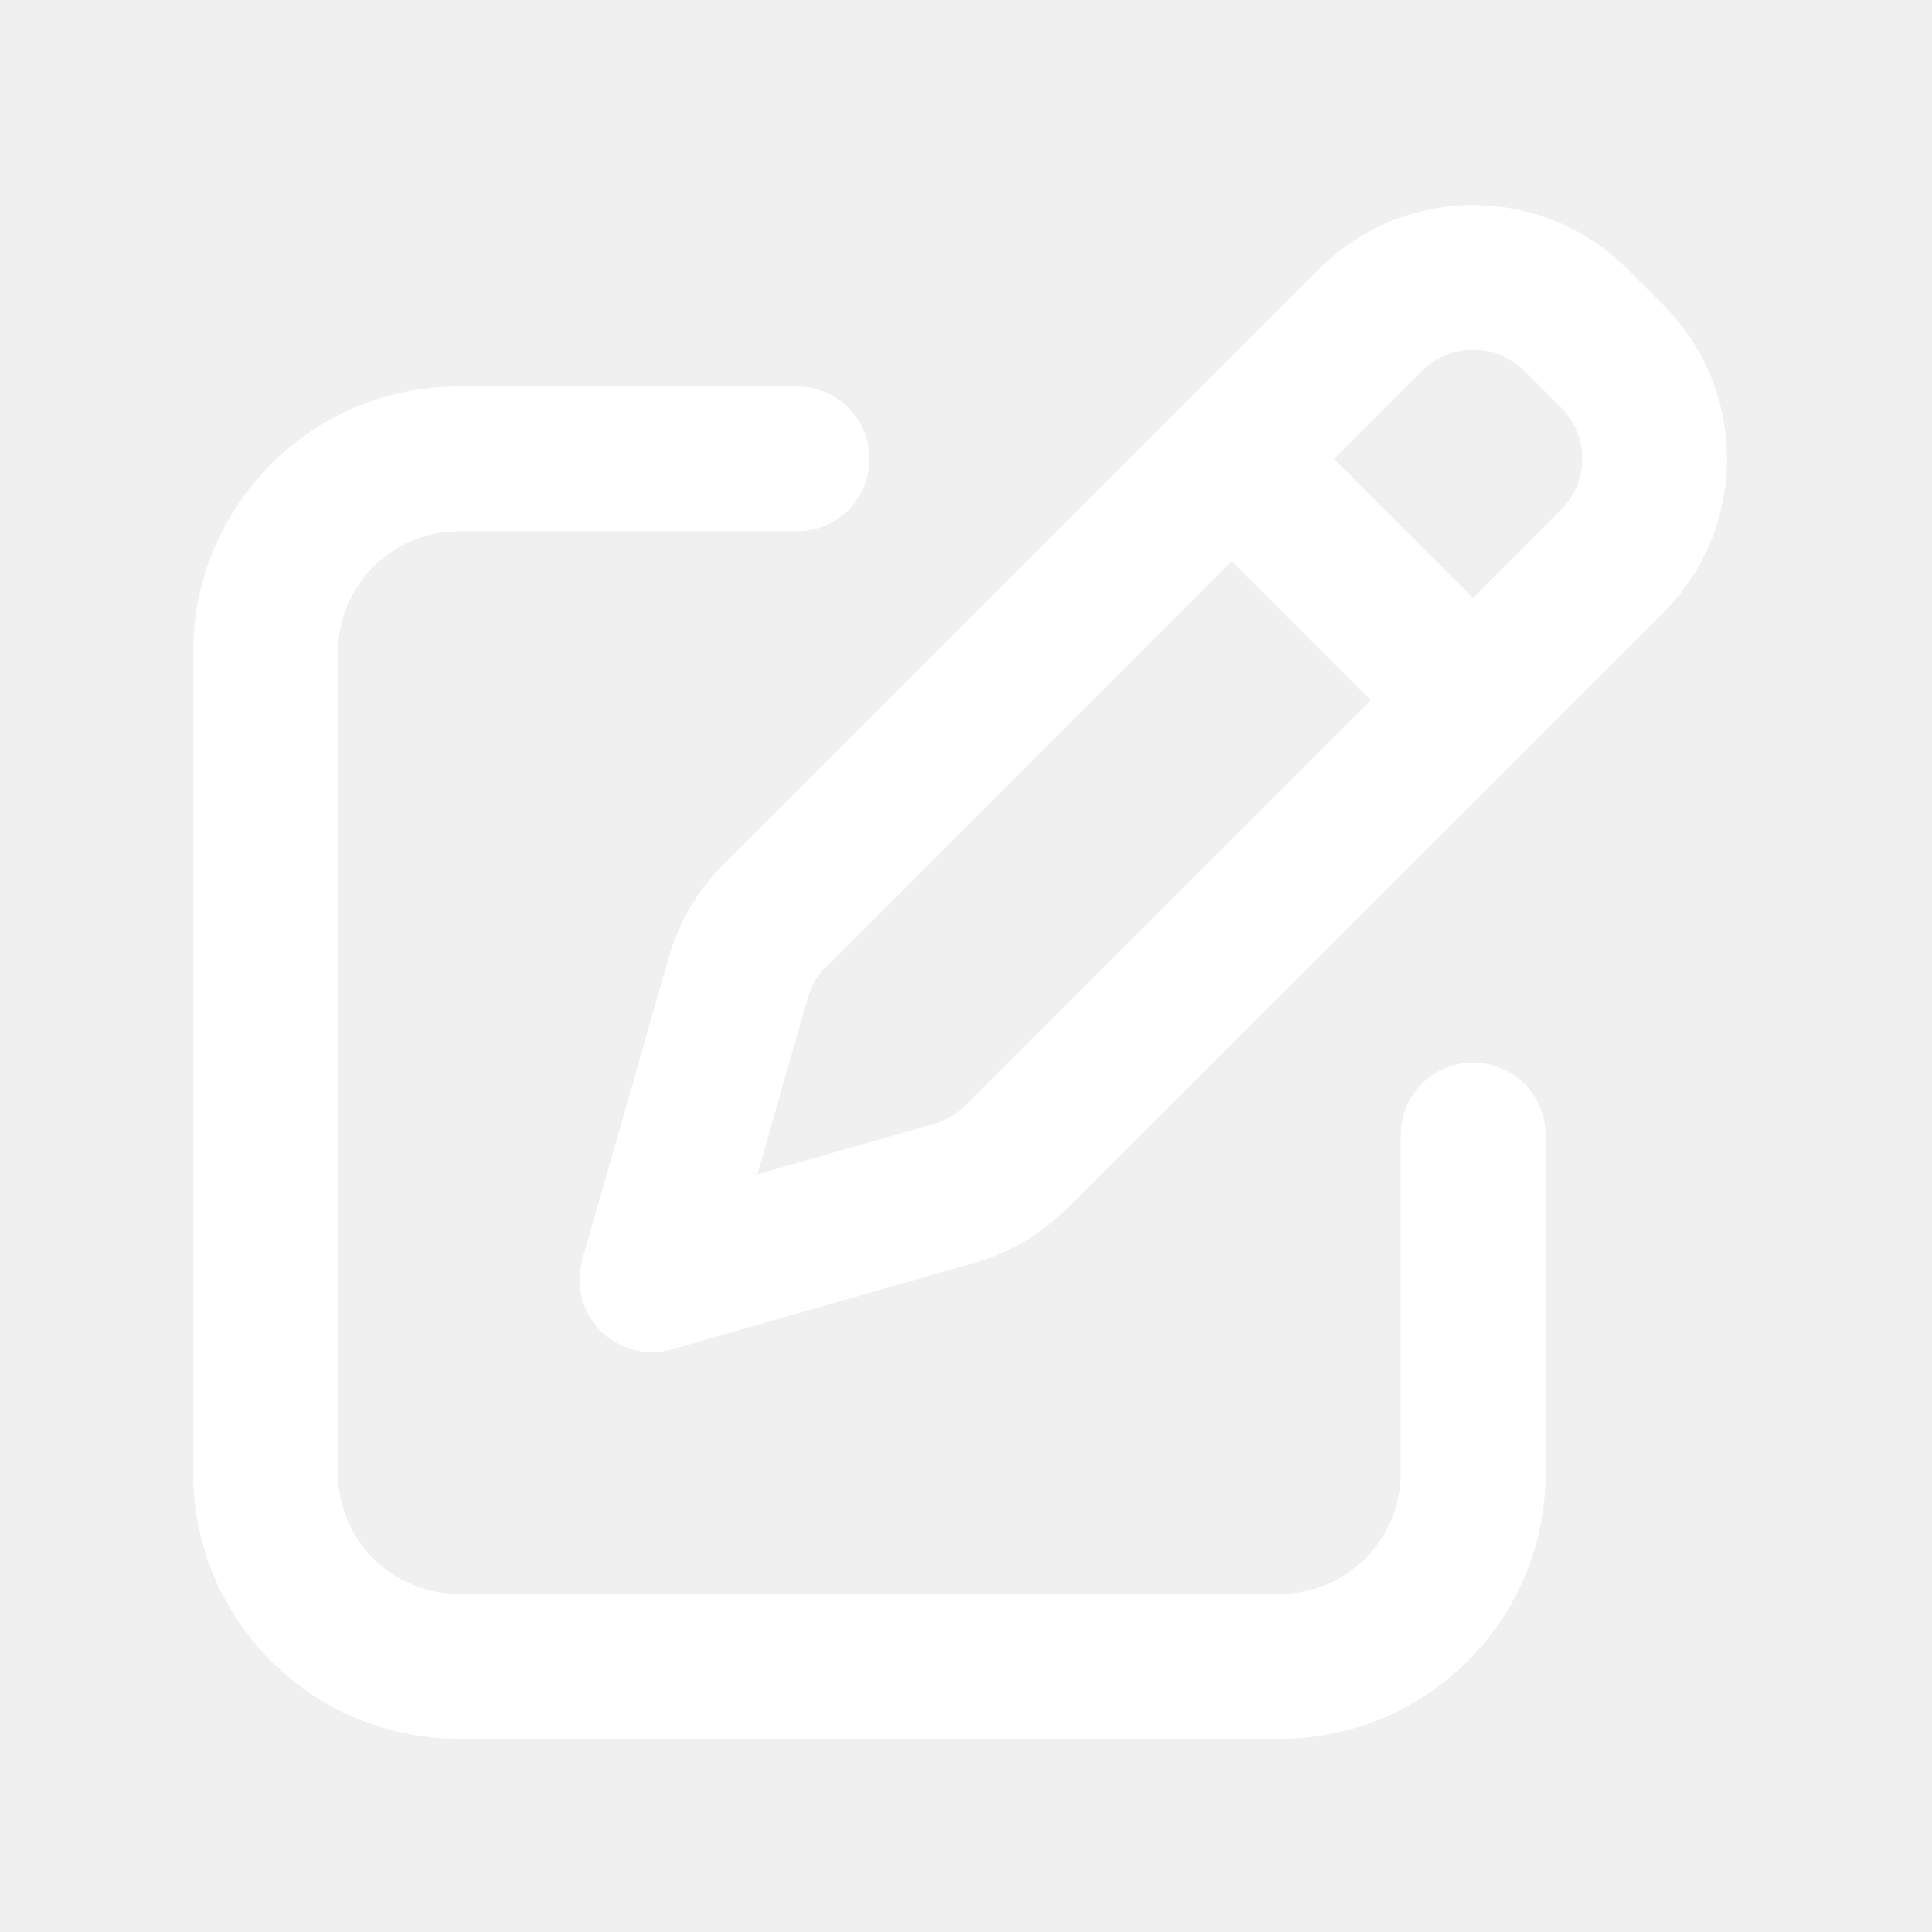
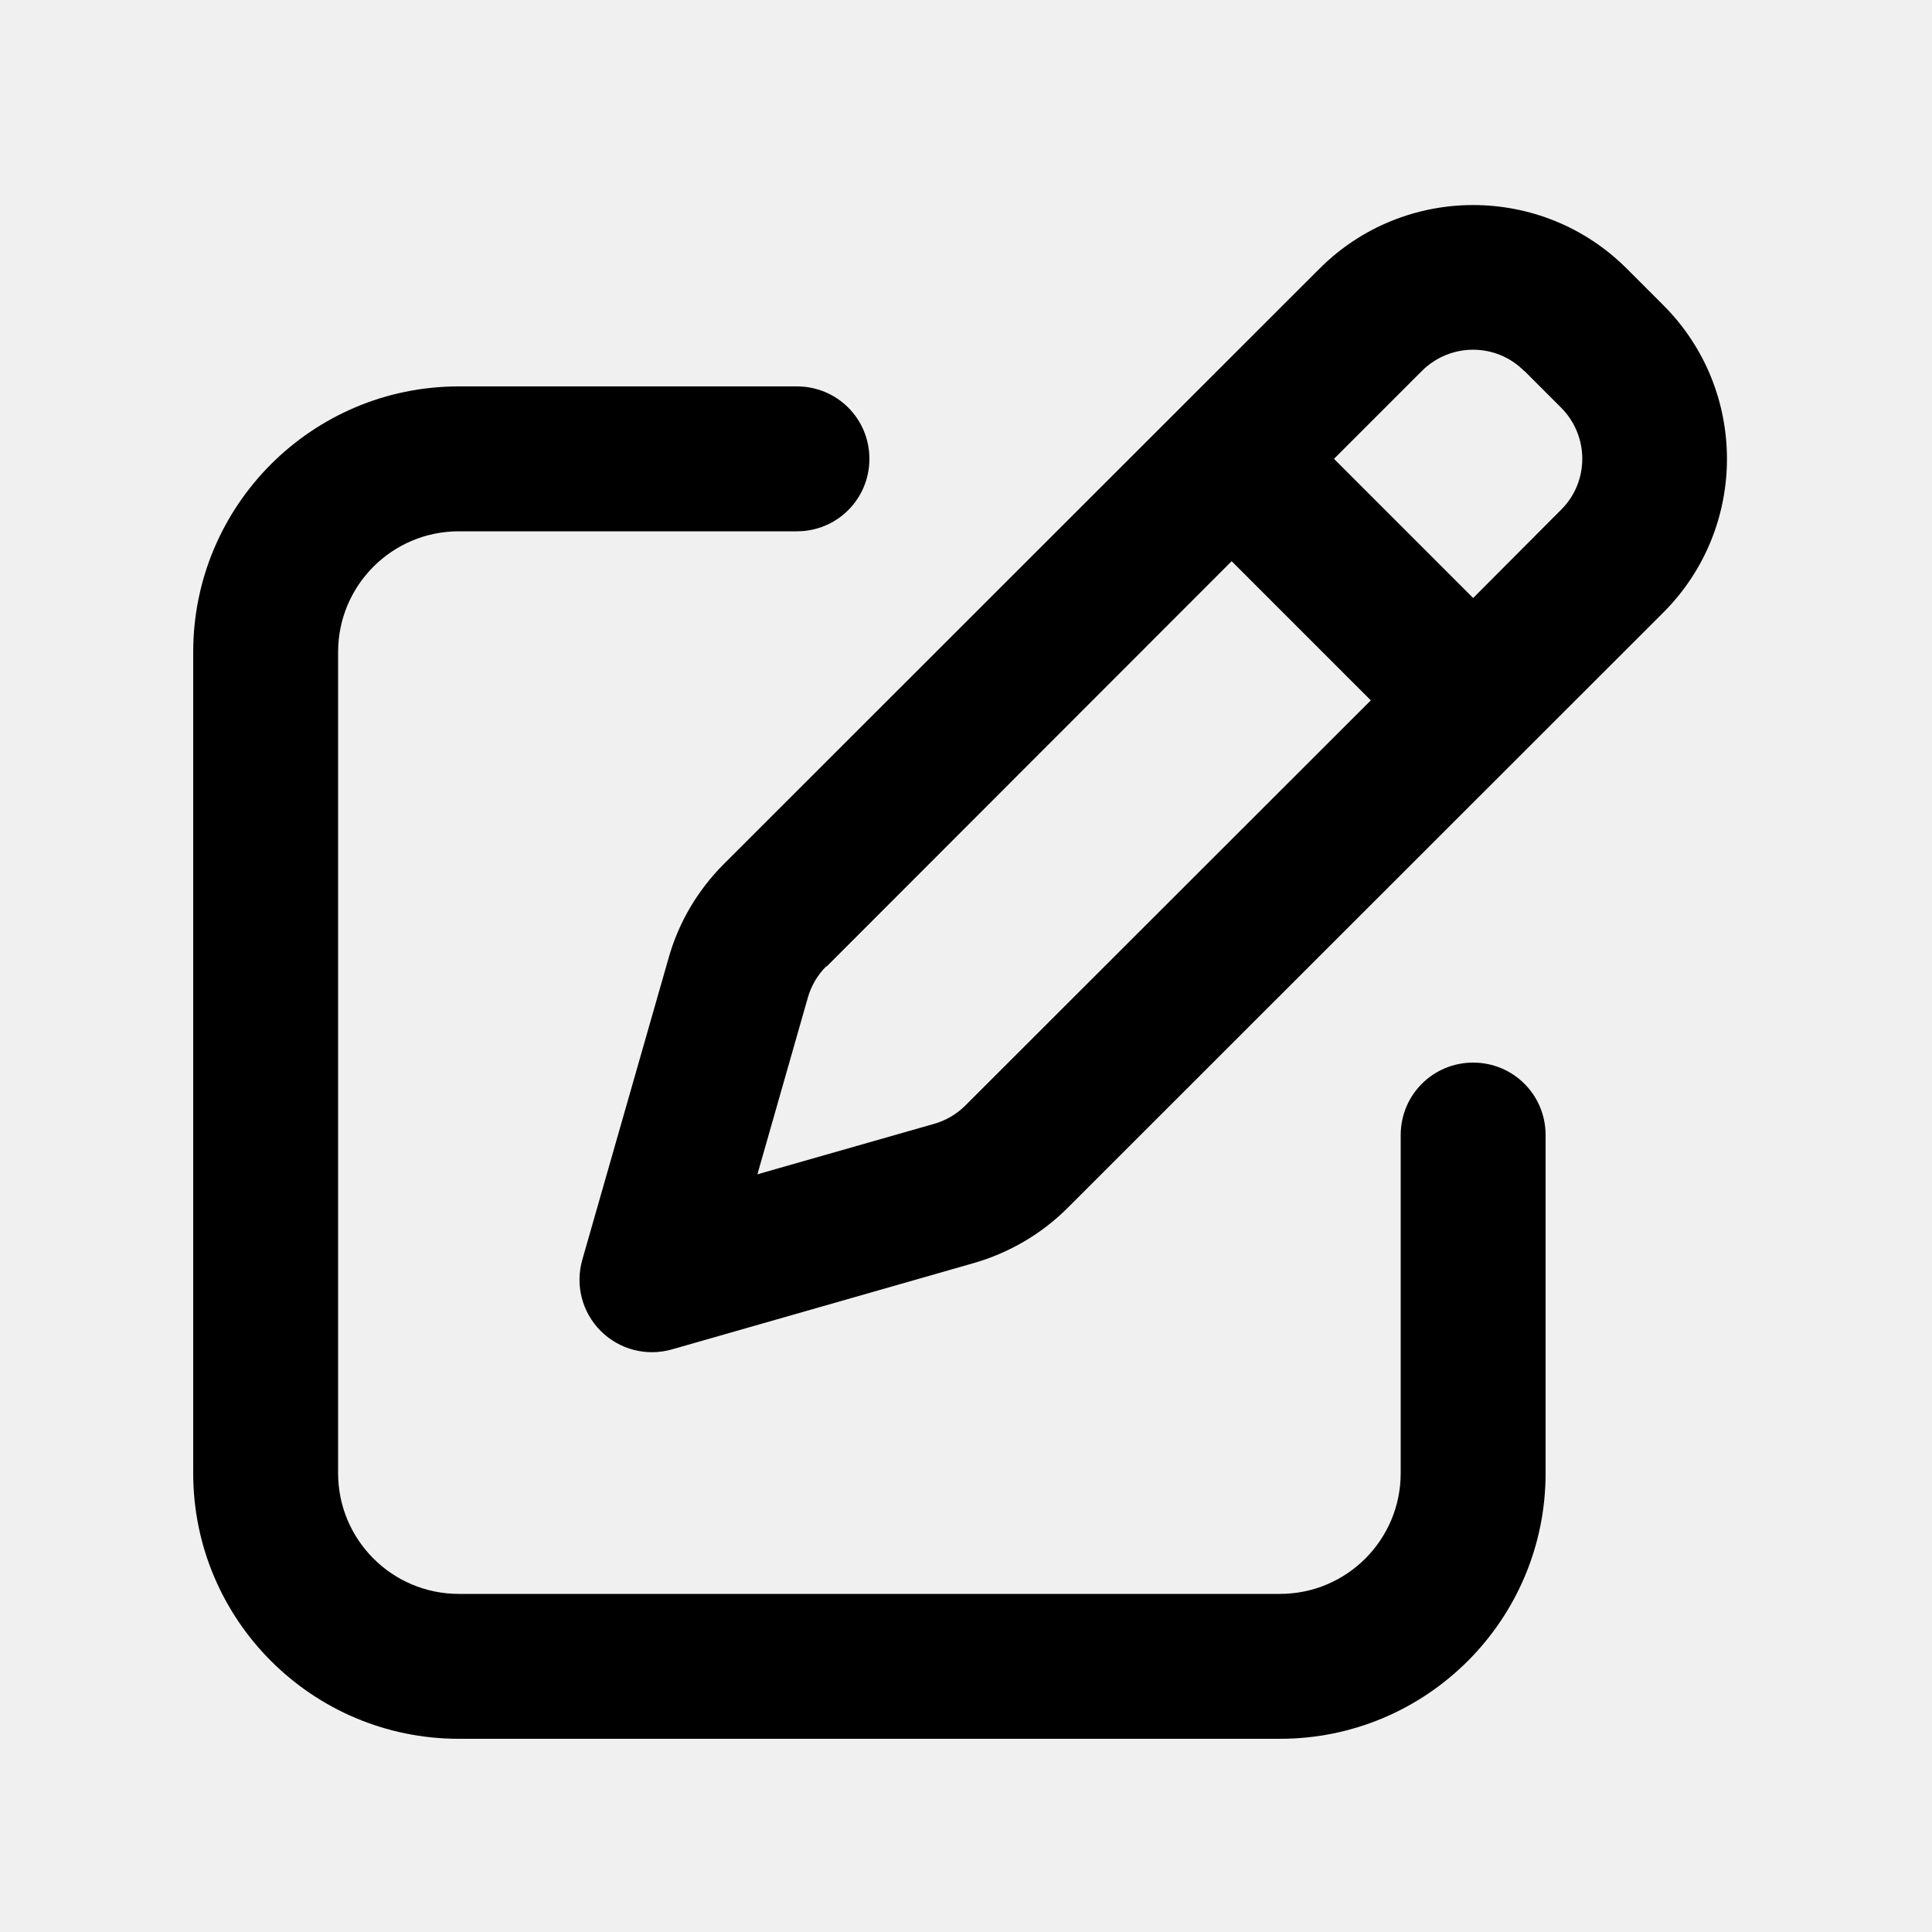
<svg xmlns="http://www.w3.org/2000/svg" viewBox="0 0 640 640">
-   <path fill="#ffffff" d="M505 122.9L517.1 135C526.5 144.4 526.5 159.6 517.1 168.9L488 198.1L441.9 152L471 122.9C480.4 113.5 495.6 113.5 504.9 122.9zM273.8 320.2L408 185.9L454.1 232L319.8 366.2C316.9 369.1 313.3 371.2 309.4 372.3L250.9 389L267.6 330.5C268.7 326.6 270.8 323 273.7 320.1zM437.1 89L239.8 286.2C231.1 294.9 224.8 305.6 221.5 317.3L192.9 417.3C190.5 425.7 192.8 434.7 199 440.9C205.2 447.1 214.2 449.4 222.6 447L322.6 418.4C334.4 415 345.1 408.7 353.7 400.1L551 202.9C579.1 174.8 579.1 129.2 551 101.1L538.9 89C510.8 60.9 465.2 60.9 437.1 89zM152 128C103.4 128 64 167.4 64 216L64 488C64 536.6 103.4 576 152 576L424 576C472.6 576 512 536.6 512 488L512 376C512 362.7 501.3 352 488 352C474.7 352 464 362.7 464 376L464 488C464 510.1 446.1 528 424 528L152 528C129.9 528 112 510.1 112 488L112 216C112 193.9 129.9 176 152 176L264 176C277.3 176 288 165.3 288 152C288 138.7 277.3 128 264 128L152 128z" />
+   <path fill="currentColor" d="M505 122.9L517.1 135C526.5 144.4 526.5 159.6 517.1 168.9L488 198.1L441.9 152L471 122.9C480.4 113.5 495.6 113.5 504.9 122.9zM273.8 320.2L408 185.9L454.1 232L319.8 366.2C316.9 369.1 313.3 371.2 309.4 372.3L250.9 389L267.6 330.5C268.7 326.6 270.8 323 273.7 320.1zM437.1 89L239.8 286.2C231.1 294.9 224.8 305.6 221.5 317.3L192.9 417.3C190.5 425.7 192.8 434.7 199 440.9C205.2 447.1 214.2 449.4 222.6 447L322.6 418.4C334.4 415 345.1 408.7 353.7 400.1L551 202.9C579.1 174.8 579.1 129.2 551 101.1L538.9 89C510.8 60.9 465.2 60.9 437.1 89zM152 128C103.4 128 64 167.4 64 216L64 488C64 536.6 103.4 576 152 576L424 576C472.6 576 512 536.6 512 488L512 376C512 362.7 501.3 352 488 352C474.7 352 464 362.7 464 376L464 488C464 510.1 446.1 528 424 528L152 528C129.9 528 112 510.1 112 488L112 216C112 193.9 129.9 176 152 176L264 176C277.3 176 288 165.3 288 152C288 138.7 277.3 128 264 128L152 128z" />
</svg>
